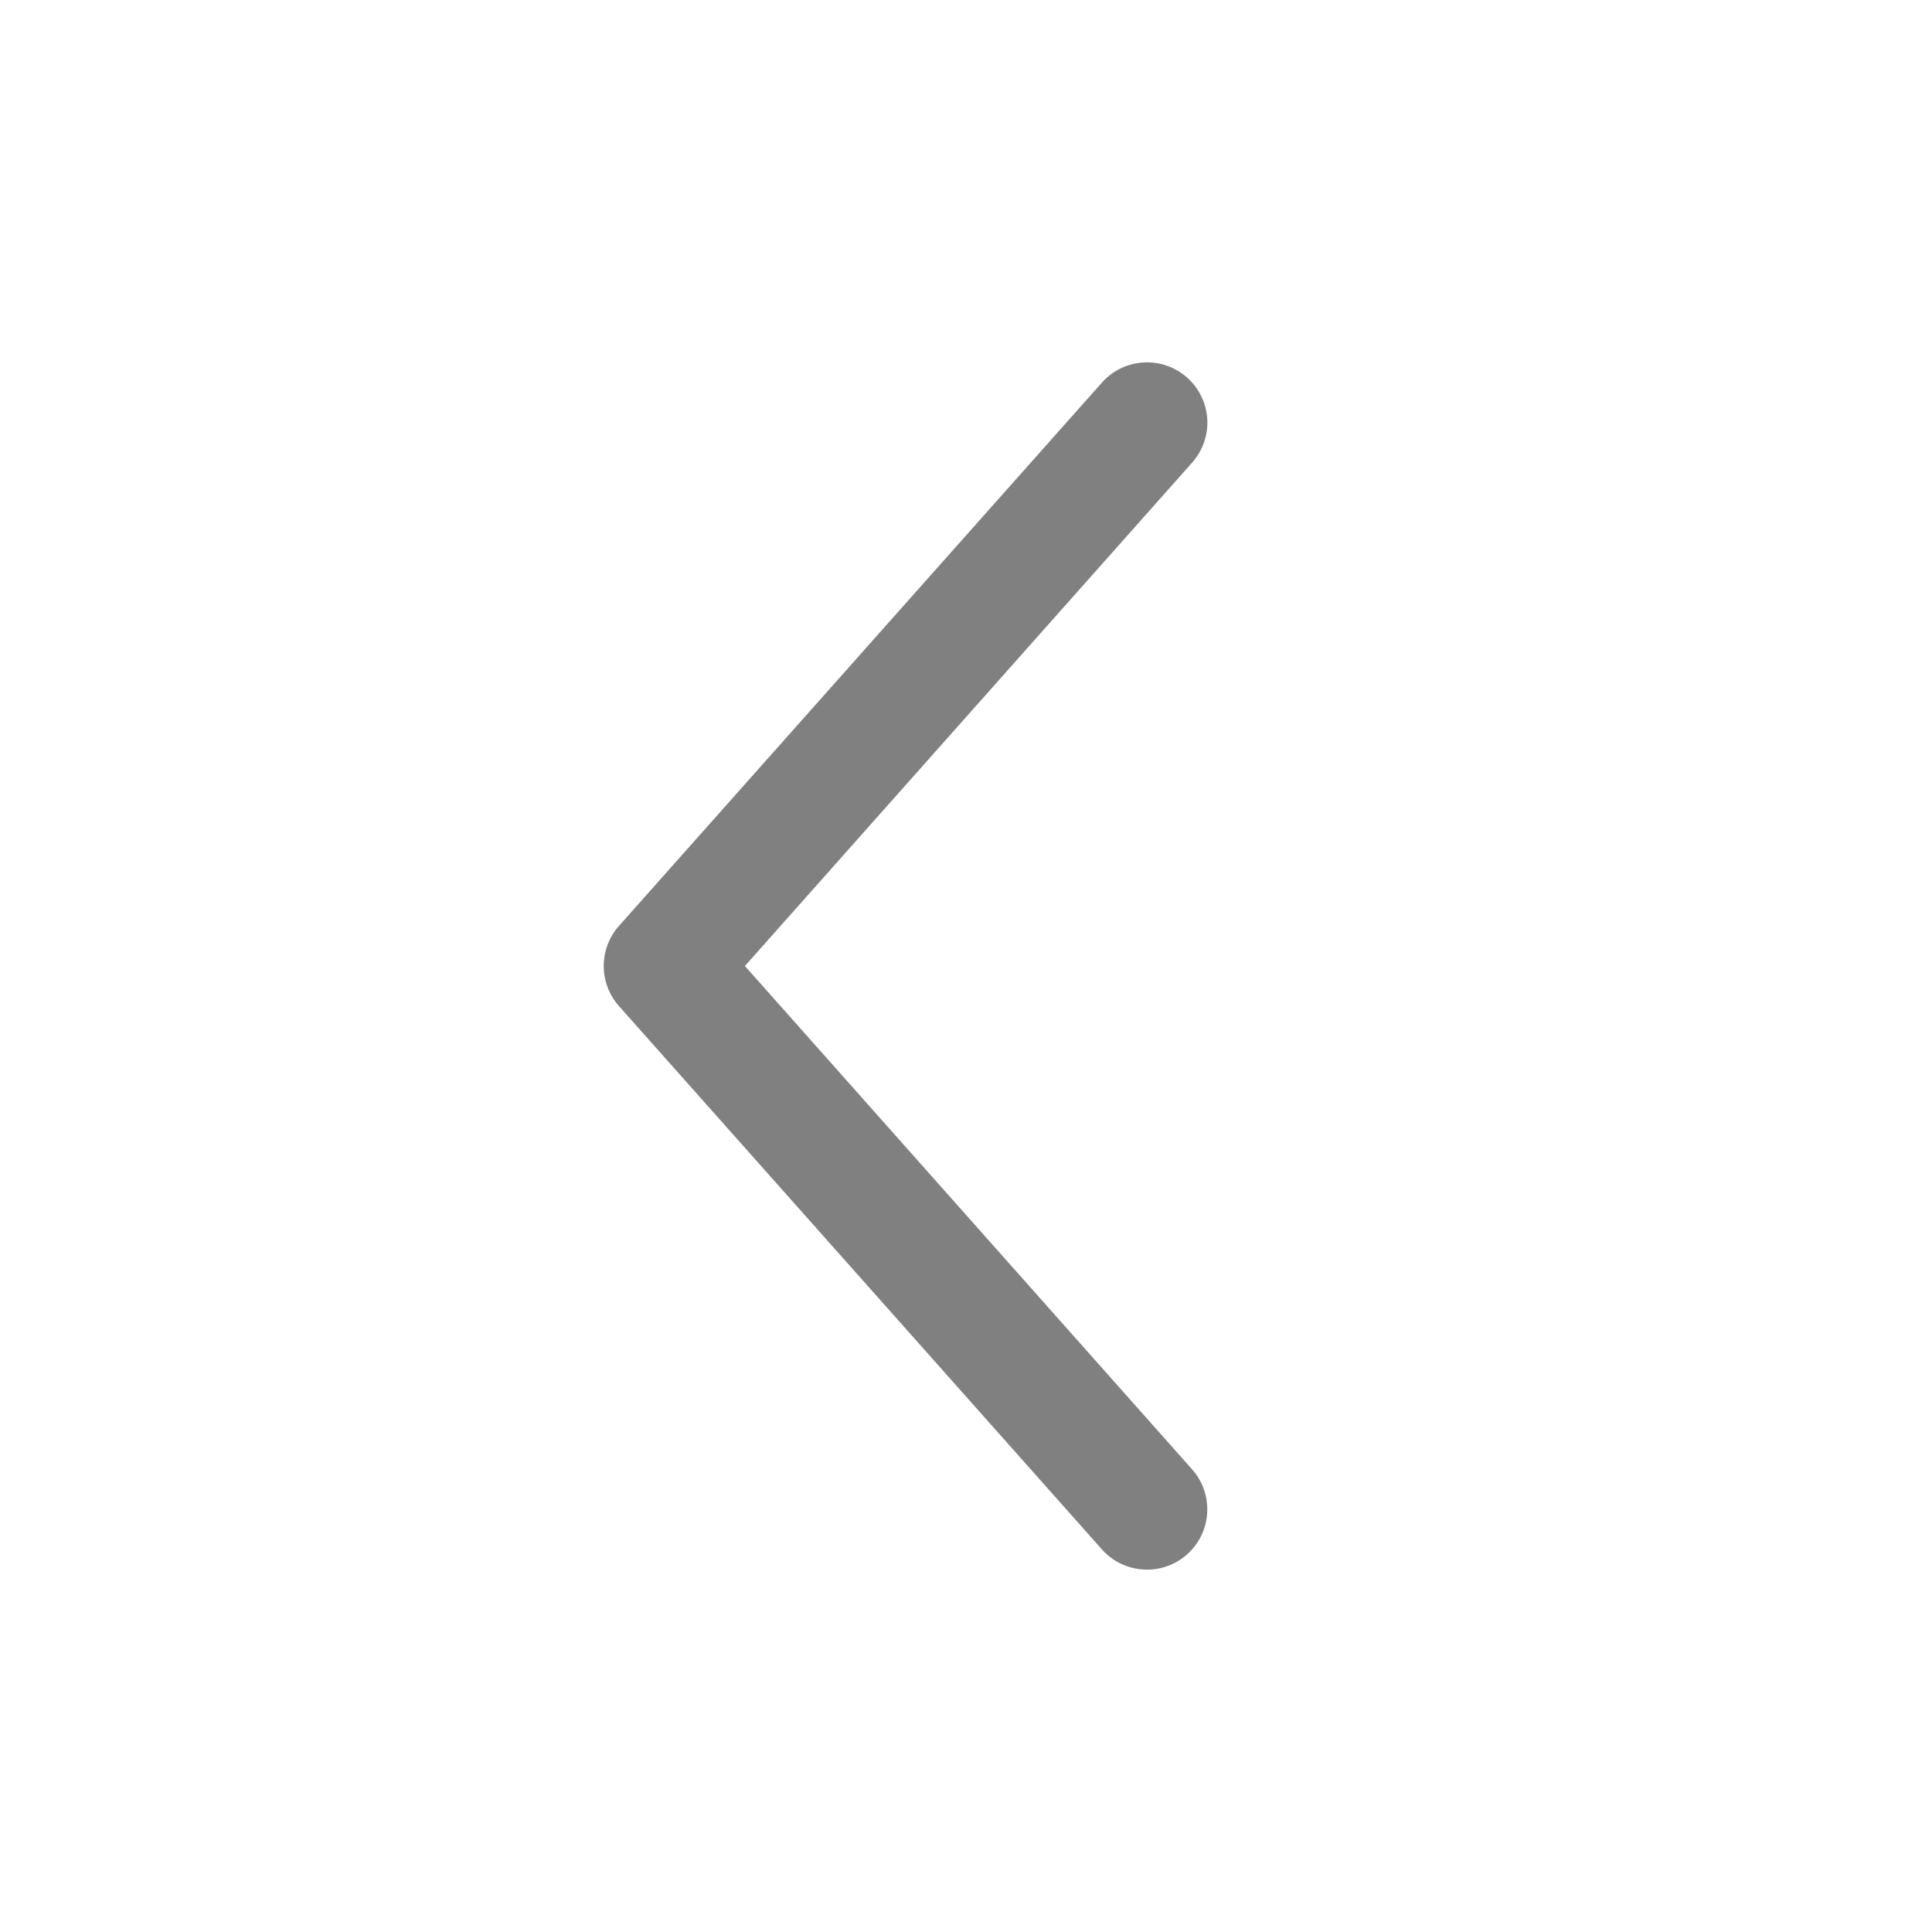
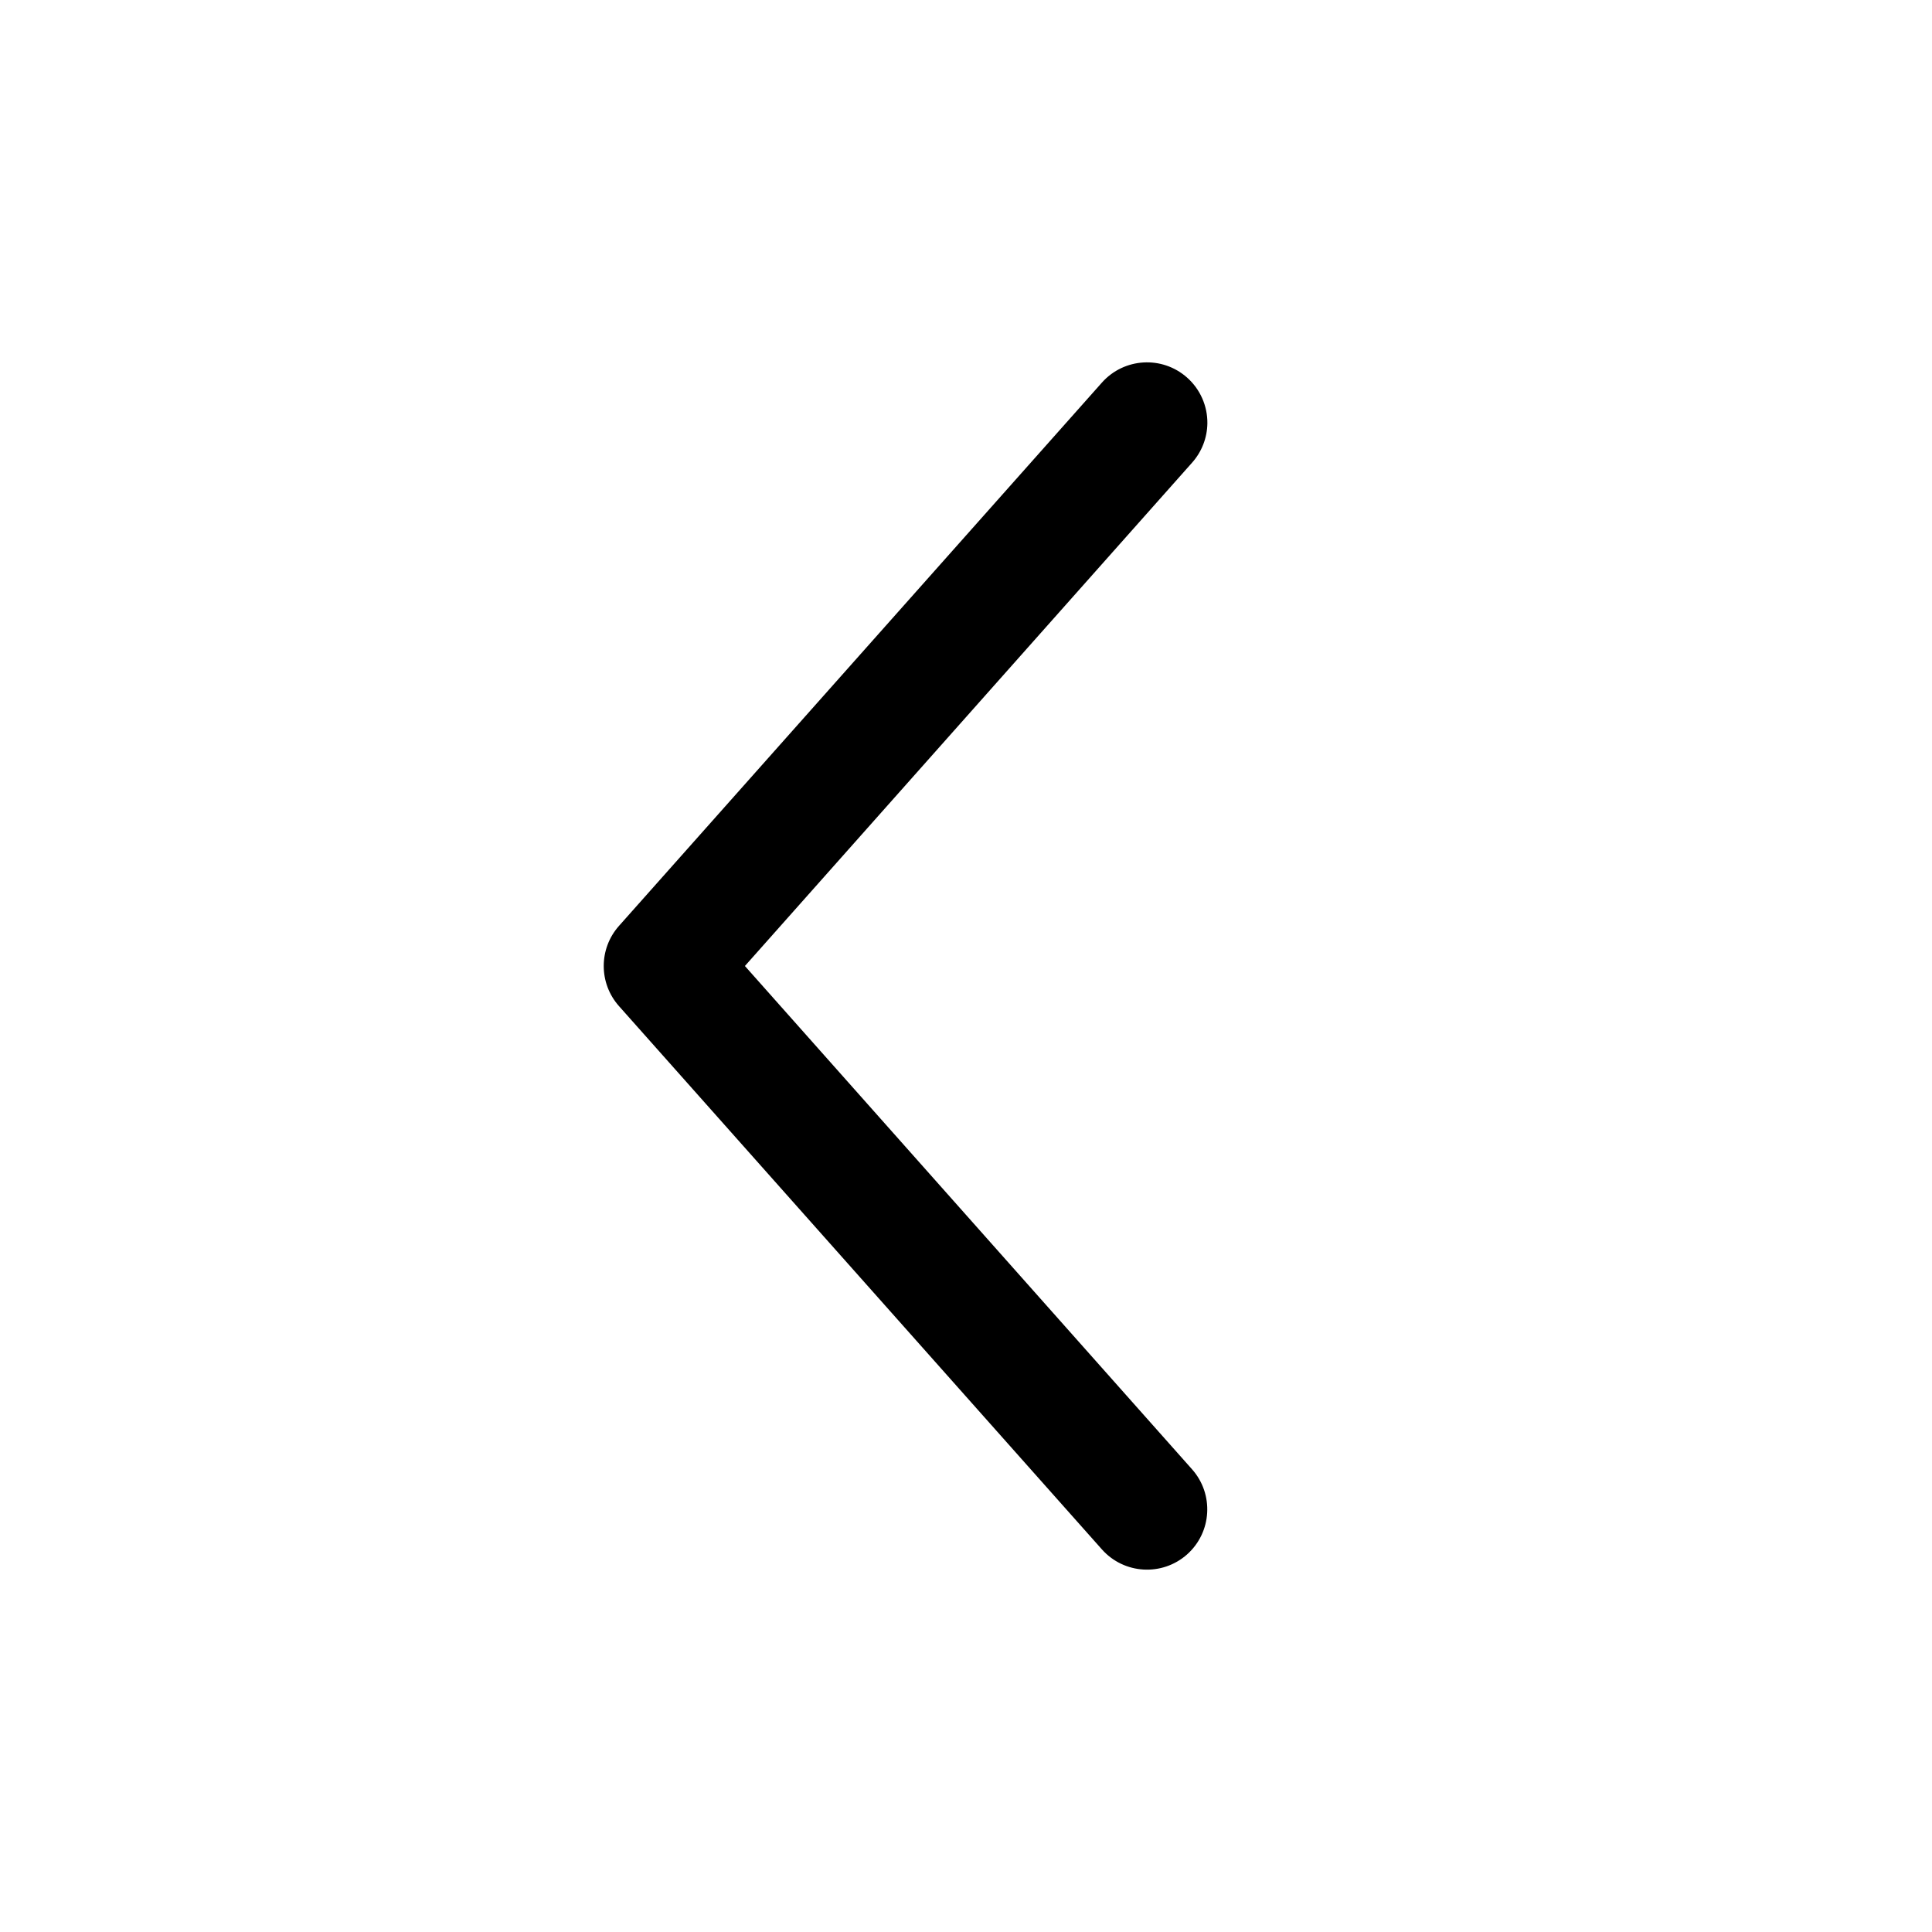
- <svg xmlns="http://www.w3.org/2000/svg" version="1.1" viewBox="0 0 16 16">
-   <path d="m9.999 3.506a0.5 0.5 0 0 0-0.168-0.379 0.5 0.5 0 0 0-0.705 0.041l-4 4.5a0.5 0.5 0 0 0 0 0.664l4 4.5a0.5 0.5 0 0 0 0.705 0.041 0.5 0.5 0 0 0 0.041-0.705l-3.703-4.168 3.703-4.168a0.5 0.5 0 0 0 0.127-0.326z" color="#000000" color-rendering="auto" dominant-baseline="auto" fill="#808080" image-rendering="auto" shape-rendering="auto" solid-color="#000000" stop-color="#000000" style="font-feature-settings:normal;font-variant-alternates:normal;font-variant-caps:normal;font-variant-east-asian:normal;font-variant-ligatures:normal;font-variant-numeric:normal;font-variant-position:normal;font-variation-settings:normal;inline-size:0;isolation:auto;mix-blend-mode:normal;shape-margin:0;shape-padding:0;text-decoration-color:#000000;text-decoration-line:none;text-decoration-style:solid;text-indent:0;text-orientation:mixed;text-transform:none;white-space:normal" />
+ <svg xmlns="http://www.w3.org/2000/svg" version="1.1" viewBox="0 0 16 16" fill="currentColor">
+   <path d="m9.999 3.506a0.5 0.5 0 0 0-0.168-0.379 0.5 0.5 0 0 0-0.705 0.041l-4 4.5a0.5 0.5 0 0 0 0 0.664l4 4.5a0.5 0.5 0 0 0 0.705 0.041 0.5 0.5 0 0 0 0.041-0.705l-3.703-4.168 3.703-4.168a0.5 0.5 0 0 0 0.127-0.326z" />
</svg>
